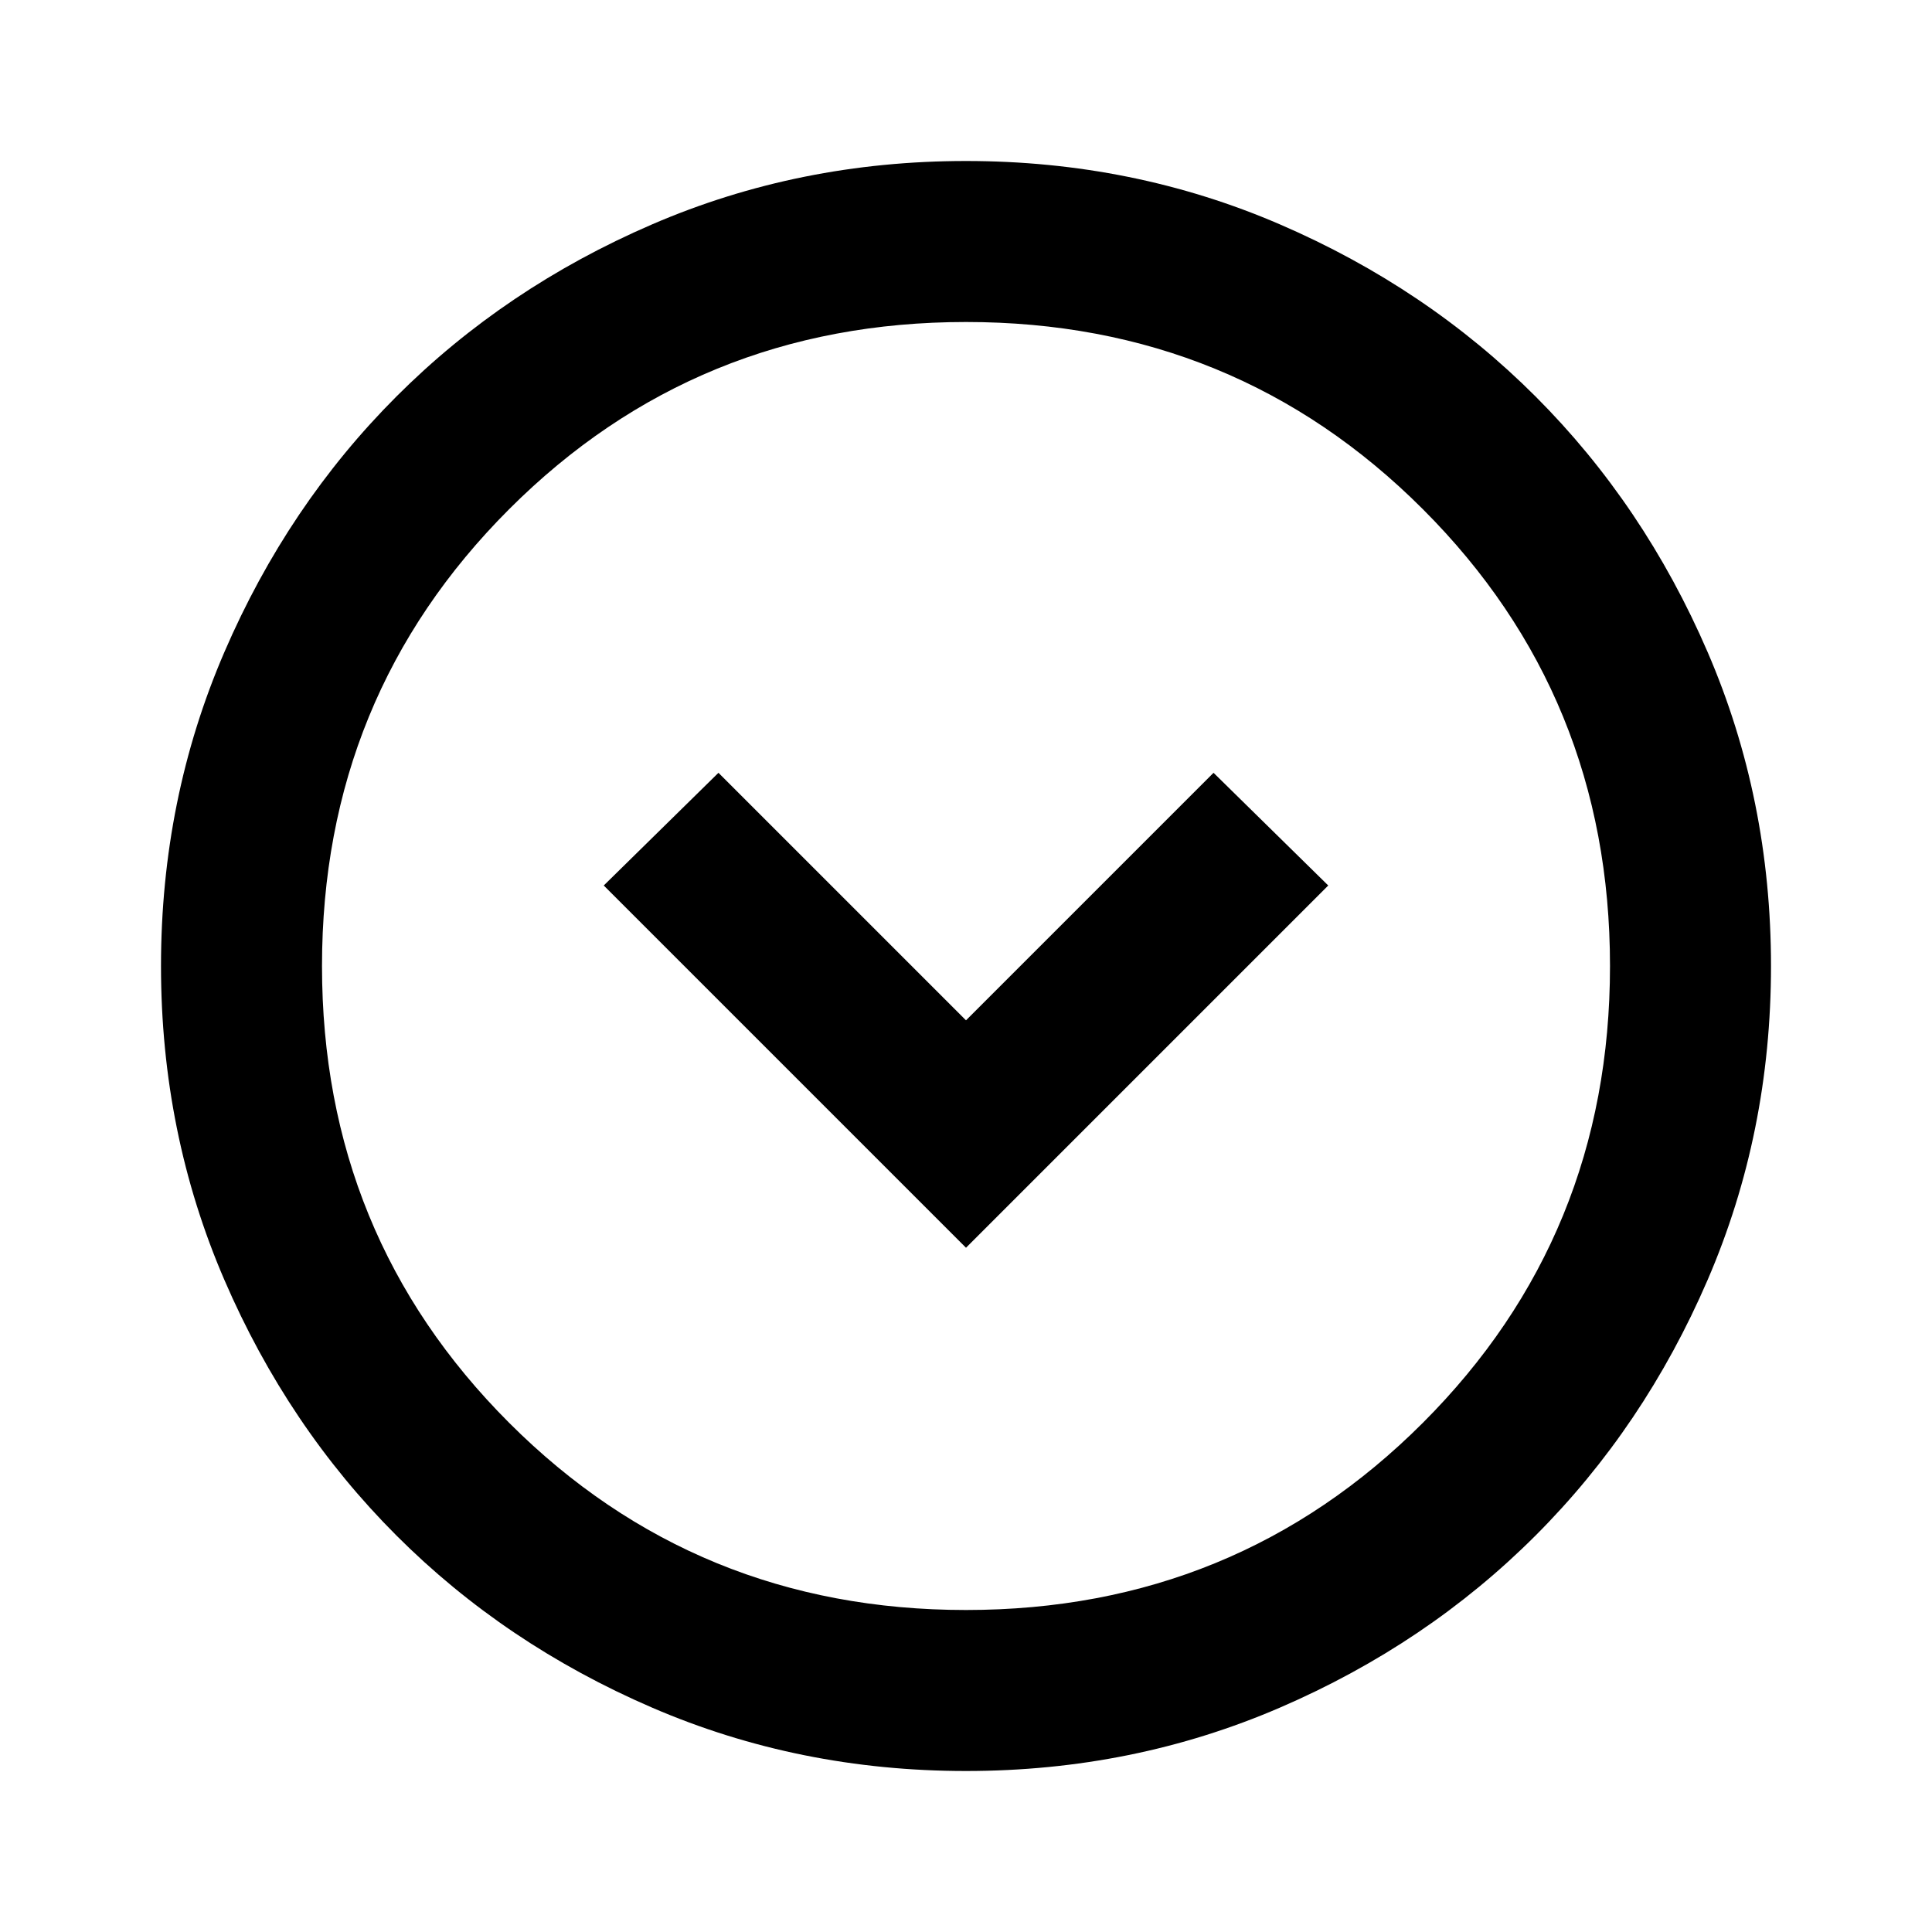
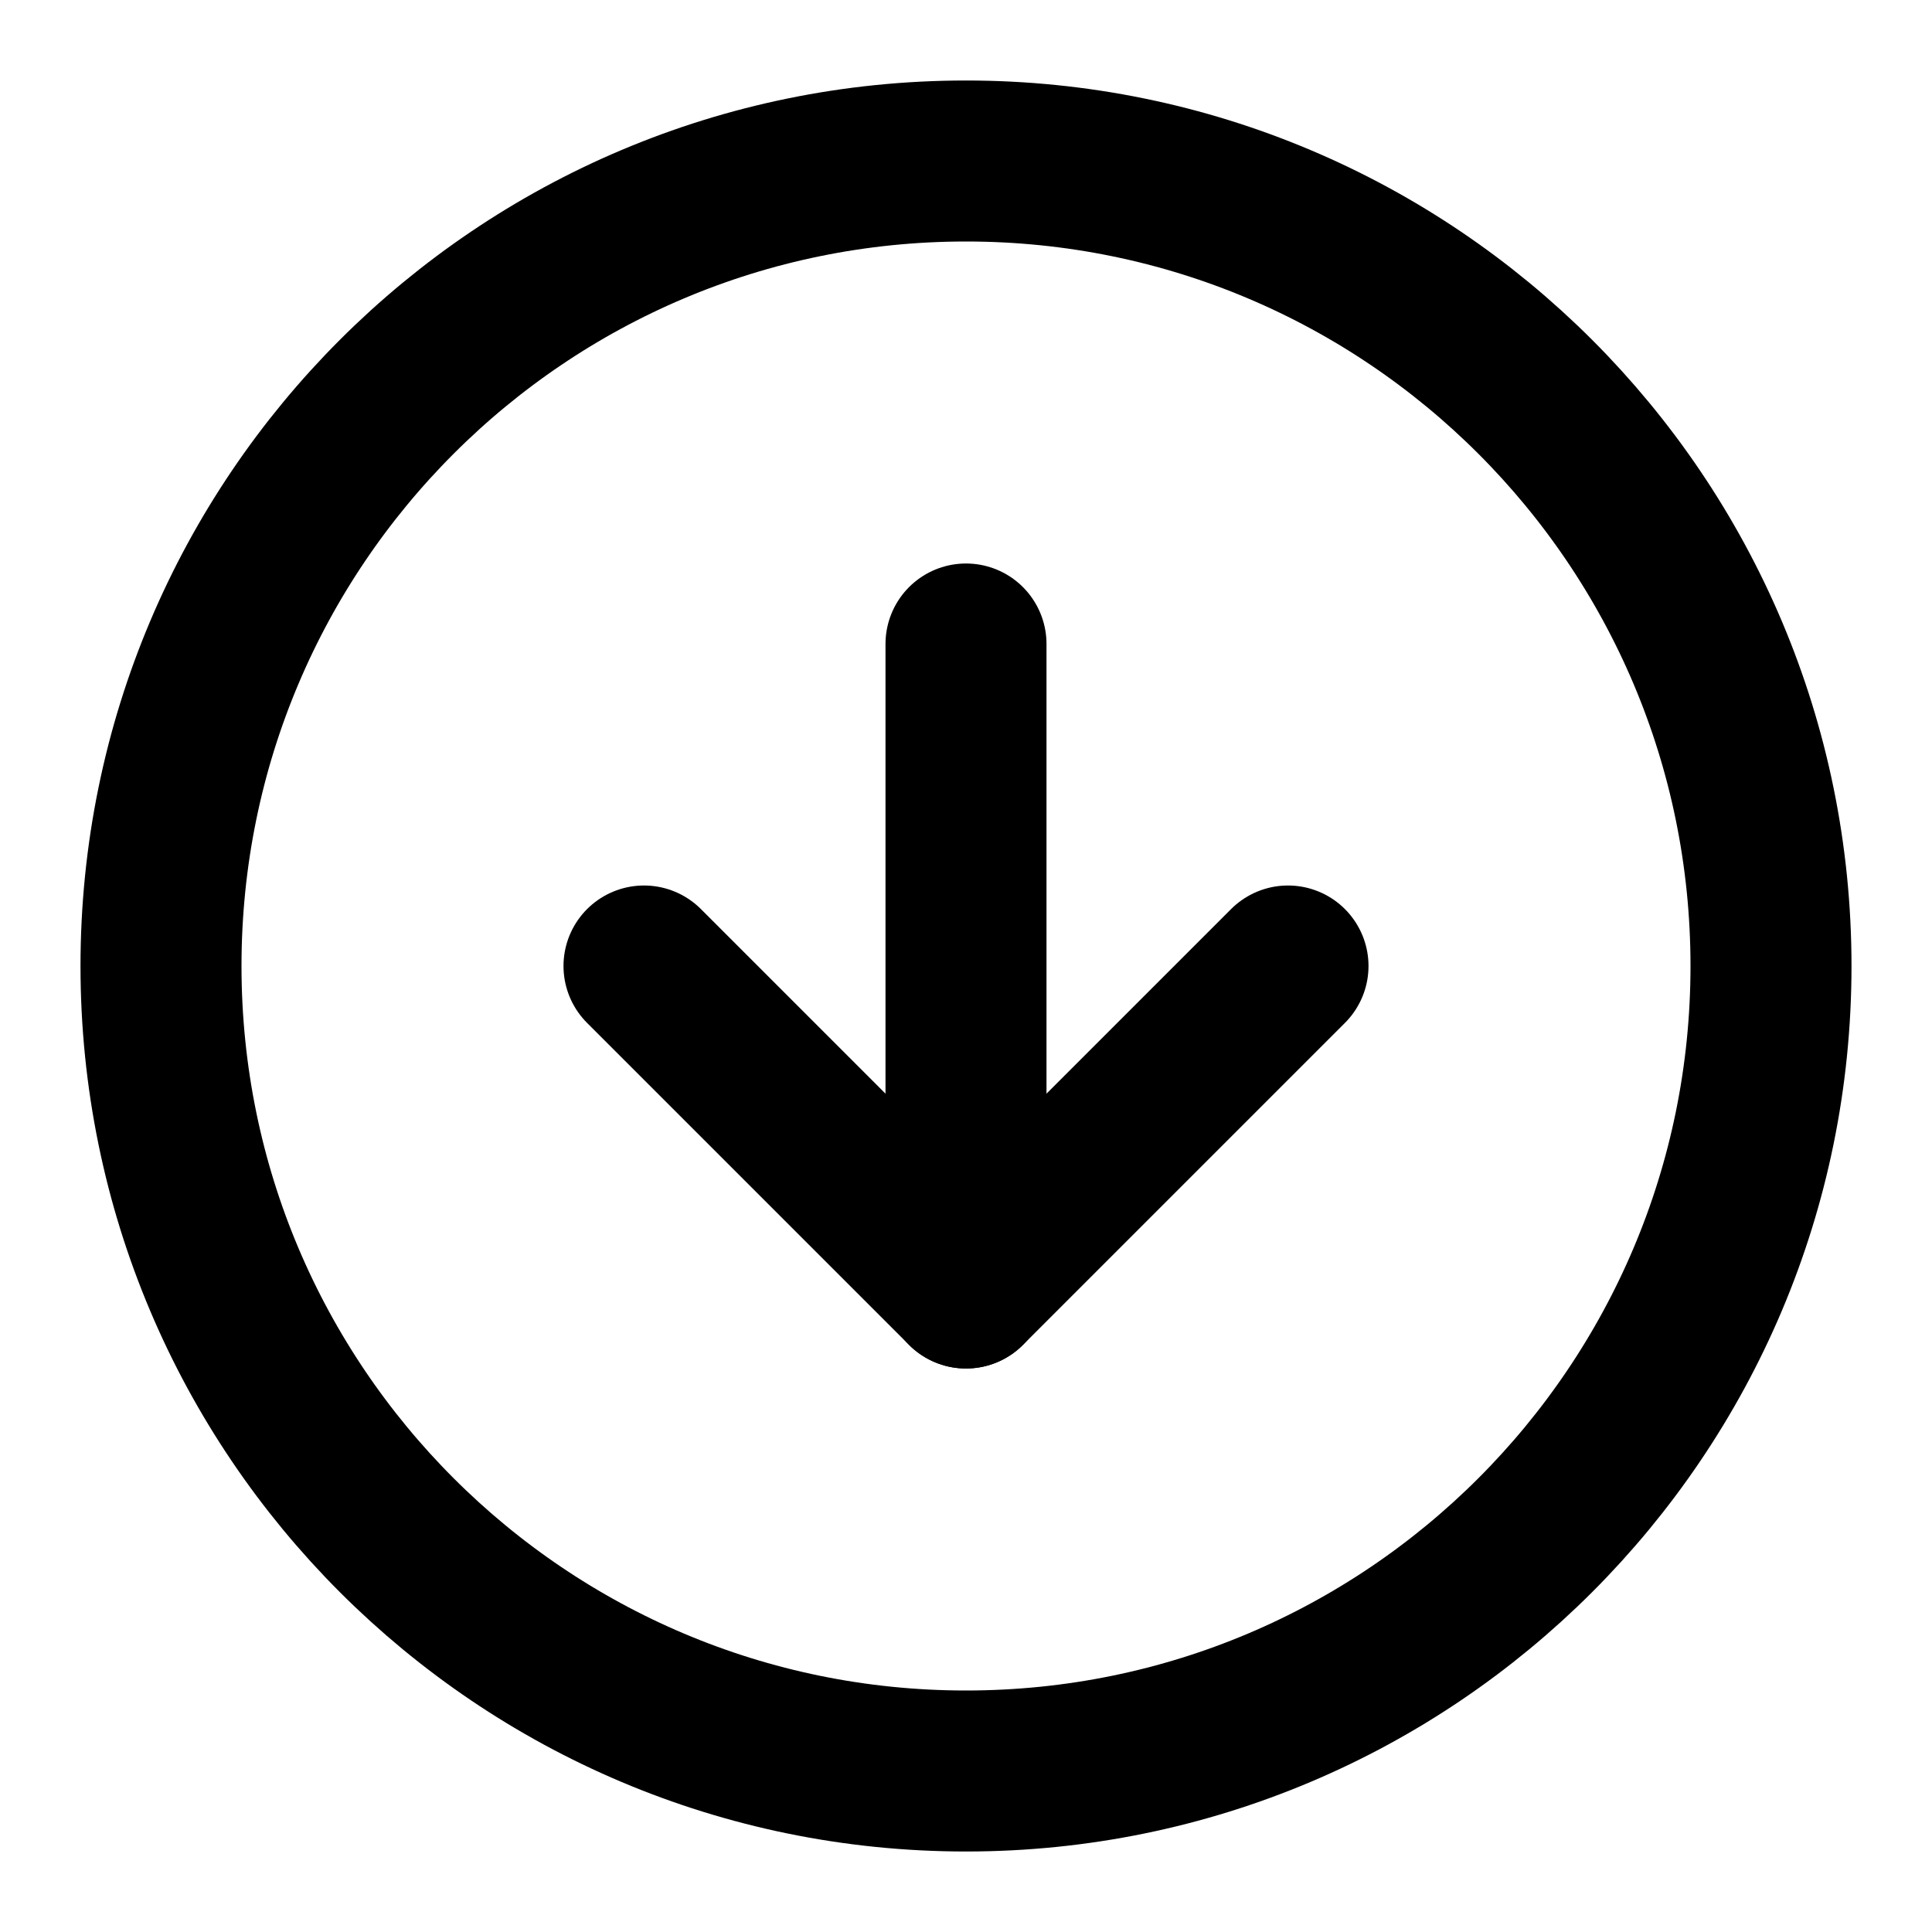
- <svg xmlns="http://www.w3.org/2000/svg" height="24" viewBox="0 -960 960 960" width="24">
-   <path d="m480-340 180-180-57-56-123 123-123-123-57 56 180 180Zm0 260q-83 0-156-31.5T197-197q-54-54-85.5-127T80-480q0-83 31.5-156T197-763q54-54 127-85.5T480-880q83 0 156 31.5T763-763q54 54 85.5 127T880-480q0 83-31.5 156T763-197q-54 54-127 85.5T480-80Zm0-80q134 0 227-93t93-227q0-134-93-227t-227-93q-134 0-227 93t-93 227q0 134 93 227t227 93Zm0-320Z" />
+ <svg xmlns="http://www.w3.org/2000/svg" width="24" height="24" viewBox="0 0 24 24" fill="none" stroke="currentColor" stroke-width="2" stroke-linecap="round" stroke-linejoin="round" class="feather feather-arrow-down-circle">
+   <circle cx="12" cy="12" r="10" />
+   <polyline points="8 12 12 16 16 12" />
+   <line x1="12" y1="8" x2="12" y2="16" />
</svg>
